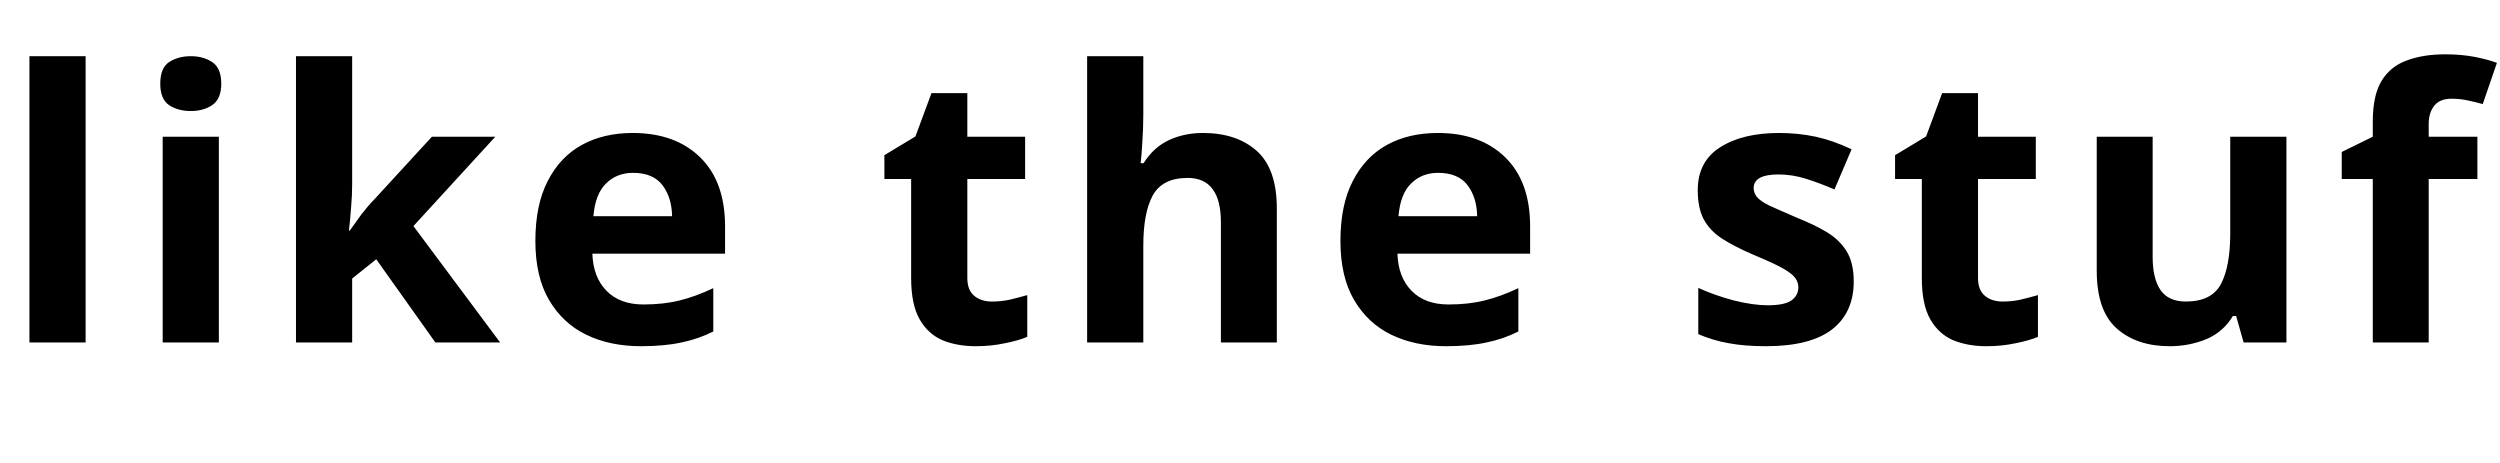
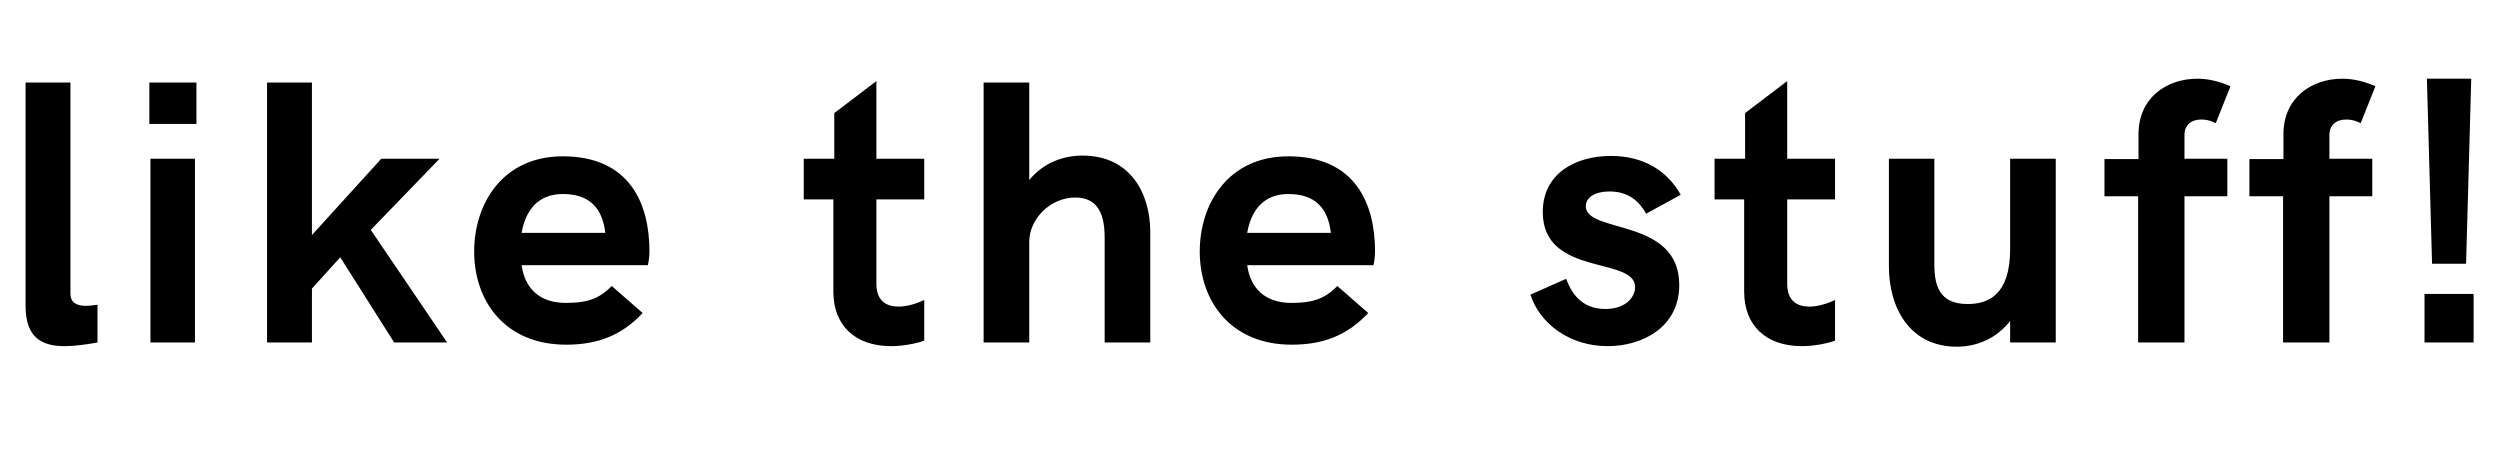
<svg xmlns="http://www.w3.org/2000/svg" width="146px" height="27px" viewBox="0 0 146 27" version="1.1">
  <defs />
-   <g id="Page-1" stroke="none" stroke-width="1" fill="none" fill-rule="evenodd" font-size="22" font-family="HKGrotesk-Bold, HK Grotesk" letter-spacing="1.073" font-weight="bold">
+   <g id="Page-1" stroke="none" stroke-width="1" fill="none" fill-rule="evenodd">
    <g id="Artboard" fill="#000000">
-       <text id="like-the-stuff!">
-         <tspan x="0" y="20">like the stuff!</tspan>
-       </text>
+       <path d="M3.803,20.215 C4.329,20.215 5.146,20.107 5.693,20 L5.693,17.798 C5.414,17.841 5.103,17.862 5.038,17.862 C4.426,17.862 4.114,17.647 4.114,17.143 L4.114,4.821 L1.493,4.821 L1.493,17.862 C1.493,19.785 2.503,20.215 3.803,20.215 Z M8.722,7.238 L11.472,7.238 L11.472,4.821 L8.722,4.821 L8.722,7.238 Z M8.786,20 L11.386,20 L11.386,9.269 L8.786,9.269 L8.786,20 Z M15.596,20 L18.217,20 L18.217,16.853 L19.871,15.026 L23.019,20 L26.112,20 L21.654,13.426 L25.672,9.269 L22.267,9.269 L18.217,13.727 L18.217,4.821 L15.596,4.821 L15.596,20 Z M33.062,20.129 C29.474,20.129 27.691,17.562 27.691,14.693 C27.691,11.879 29.366,9.129 32.868,9.129 C36.779,9.129 37.928,11.9 37.928,14.672 C37.928,15.155 37.831,15.488 37.831,15.488 L30.462,15.488 C30.645,16.81 31.483,17.69 33.04,17.69 C34.211,17.69 34.952,17.497 35.726,16.702 L37.531,18.281 C36.274,19.624 34.845,20.129 33.062,20.129 Z M30.462,13.598 L35.35,13.598 C35.178,12.147 34.426,11.331 32.868,11.331 C31.408,11.331 30.688,12.298 30.462,13.598 Z M52.041,20.215 C52.783,20.215 53.578,20.043 53.975,19.893 L53.975,17.519 C53.621,17.69 53.03,17.905 52.482,17.905 C51.794,17.905 51.182,17.604 51.182,16.573 L51.182,11.643 L53.975,11.643 L53.975,9.269 L51.182,9.269 L51.182,4.735 L48.722,6.604 L48.722,9.269 L46.939,9.269 L46.939,11.643 L48.668,11.643 L48.668,17.035 C48.668,18.99 49.925,20.215 52.041,20.215 Z M57.444,20 L60.108,20 L60.108,14.124 C60.108,12.781 61.343,11.535 62.794,11.535 C64.158,11.535 64.512,12.566 64.512,13.888 L64.512,20 L67.176,20 L67.176,13.555 C67.176,11.31 66.027,9.086 63.212,9.086 C62.16,9.086 60.967,9.462 60.108,10.515 L60.108,4.821 L57.444,4.821 L57.444,20 Z M75.436,20.129 C71.848,20.129 70.065,17.562 70.065,14.693 C70.065,11.879 71.741,9.129 75.243,9.129 C79.153,9.129 80.302,11.9 80.302,14.672 C80.302,15.155 80.206,15.488 80.206,15.488 L72.837,15.488 C73.019,16.81 73.857,17.69 75.415,17.69 C76.586,17.69 77.327,17.497 78.1,16.702 L79.905,18.281 C78.648,19.624 77.219,20.129 75.436,20.129 Z M72.837,13.598 L77.724,13.598 C77.552,12.147 76.8,11.331 75.243,11.331 C73.782,11.331 73.062,12.298 72.837,13.598 Z M93.889,20.215 C95.909,20.215 98.068,19.119 98.068,16.638 C98.068,12.695 92.611,13.662 92.611,12.04 C92.611,11.535 93.138,11.181 93.997,11.181 C95.157,11.181 95.759,11.814 96.135,12.48 L98.154,11.374 C97.338,9.924 95.931,9.107 94.083,9.107 C92.02,9.107 90.098,10.117 90.098,12.384 C90.098,16.176 95.49,14.962 95.49,16.767 C95.49,17.336 94.964,18.045 93.75,18.045 C92.321,18.045 91.752,17.057 91.462,16.283 L89.378,17.207 C89.904,18.861 91.623,20.215 93.889,20.215 Z M105.232,20.215 C105.974,20.215 106.768,20.043 107.166,19.893 L107.166,17.519 C106.811,17.69 106.221,17.905 105.673,17.905 C104.985,17.905 104.373,17.604 104.373,16.573 L104.373,11.643 L107.166,11.643 L107.166,9.269 L104.373,9.269 L104.373,4.735 L101.913,6.604 L101.913,9.269 L100.13,9.269 L100.13,11.643 L101.859,11.643 L101.859,17.035 C101.859,18.99 103.116,20.215 105.232,20.215 Z M114.287,20.247 C115.458,20.247 116.618,19.753 117.392,18.743 L117.392,20 L120.056,20 L120.056,9.269 L117.392,9.269 L117.392,14.543 C117.392,17.207 116.135,17.755 114.91,17.755 C113.32,17.755 112.966,16.767 112.966,15.445 L112.966,9.269 L110.313,9.269 L110.313,15.574 C110.313,17.905 111.473,20.247 114.287,20.247 Z M124.867,20 L127.574,20 L127.574,11.46 L130.077,11.46 L130.077,9.269 L127.574,9.269 L127.574,7.883 C127.574,7.324 127.94,6.98 128.563,6.98 C129.046,6.98 129.401,7.195 129.401,7.195 L130.26,5.036 C129.68,4.778 129.003,4.596 128.337,4.596 C126.489,4.596 124.889,5.745 124.889,7.829 L124.889,9.29 L122.901,9.29 L122.901,11.46 L124.867,11.46 L124.867,20 Z M133.331,20 L136.038,20 L136.038,11.46 L138.541,11.46 L138.541,9.269 L136.038,9.269 L136.038,7.883 C136.038,7.324 136.404,6.98 137.027,6.98 C137.51,6.98 137.864,7.195 137.864,7.195 L138.724,5.036 C138.144,4.778 137.467,4.596 136.801,4.596 C134.953,4.596 133.353,5.745 133.353,7.829 L133.353,9.29 L131.365,9.29 L131.365,11.46 L133.331,11.46 L133.331,20 Z M142.032,15.402 L144.019,15.402 L144.32,4.596 L141.731,4.596 L142.032,15.402 Z M141.591,20 L144.459,20 L144.459,17.164 L141.591,17.164 L141.591,20 Z" id="like-the-stuff!" />
    </g>
  </g>
</svg>
